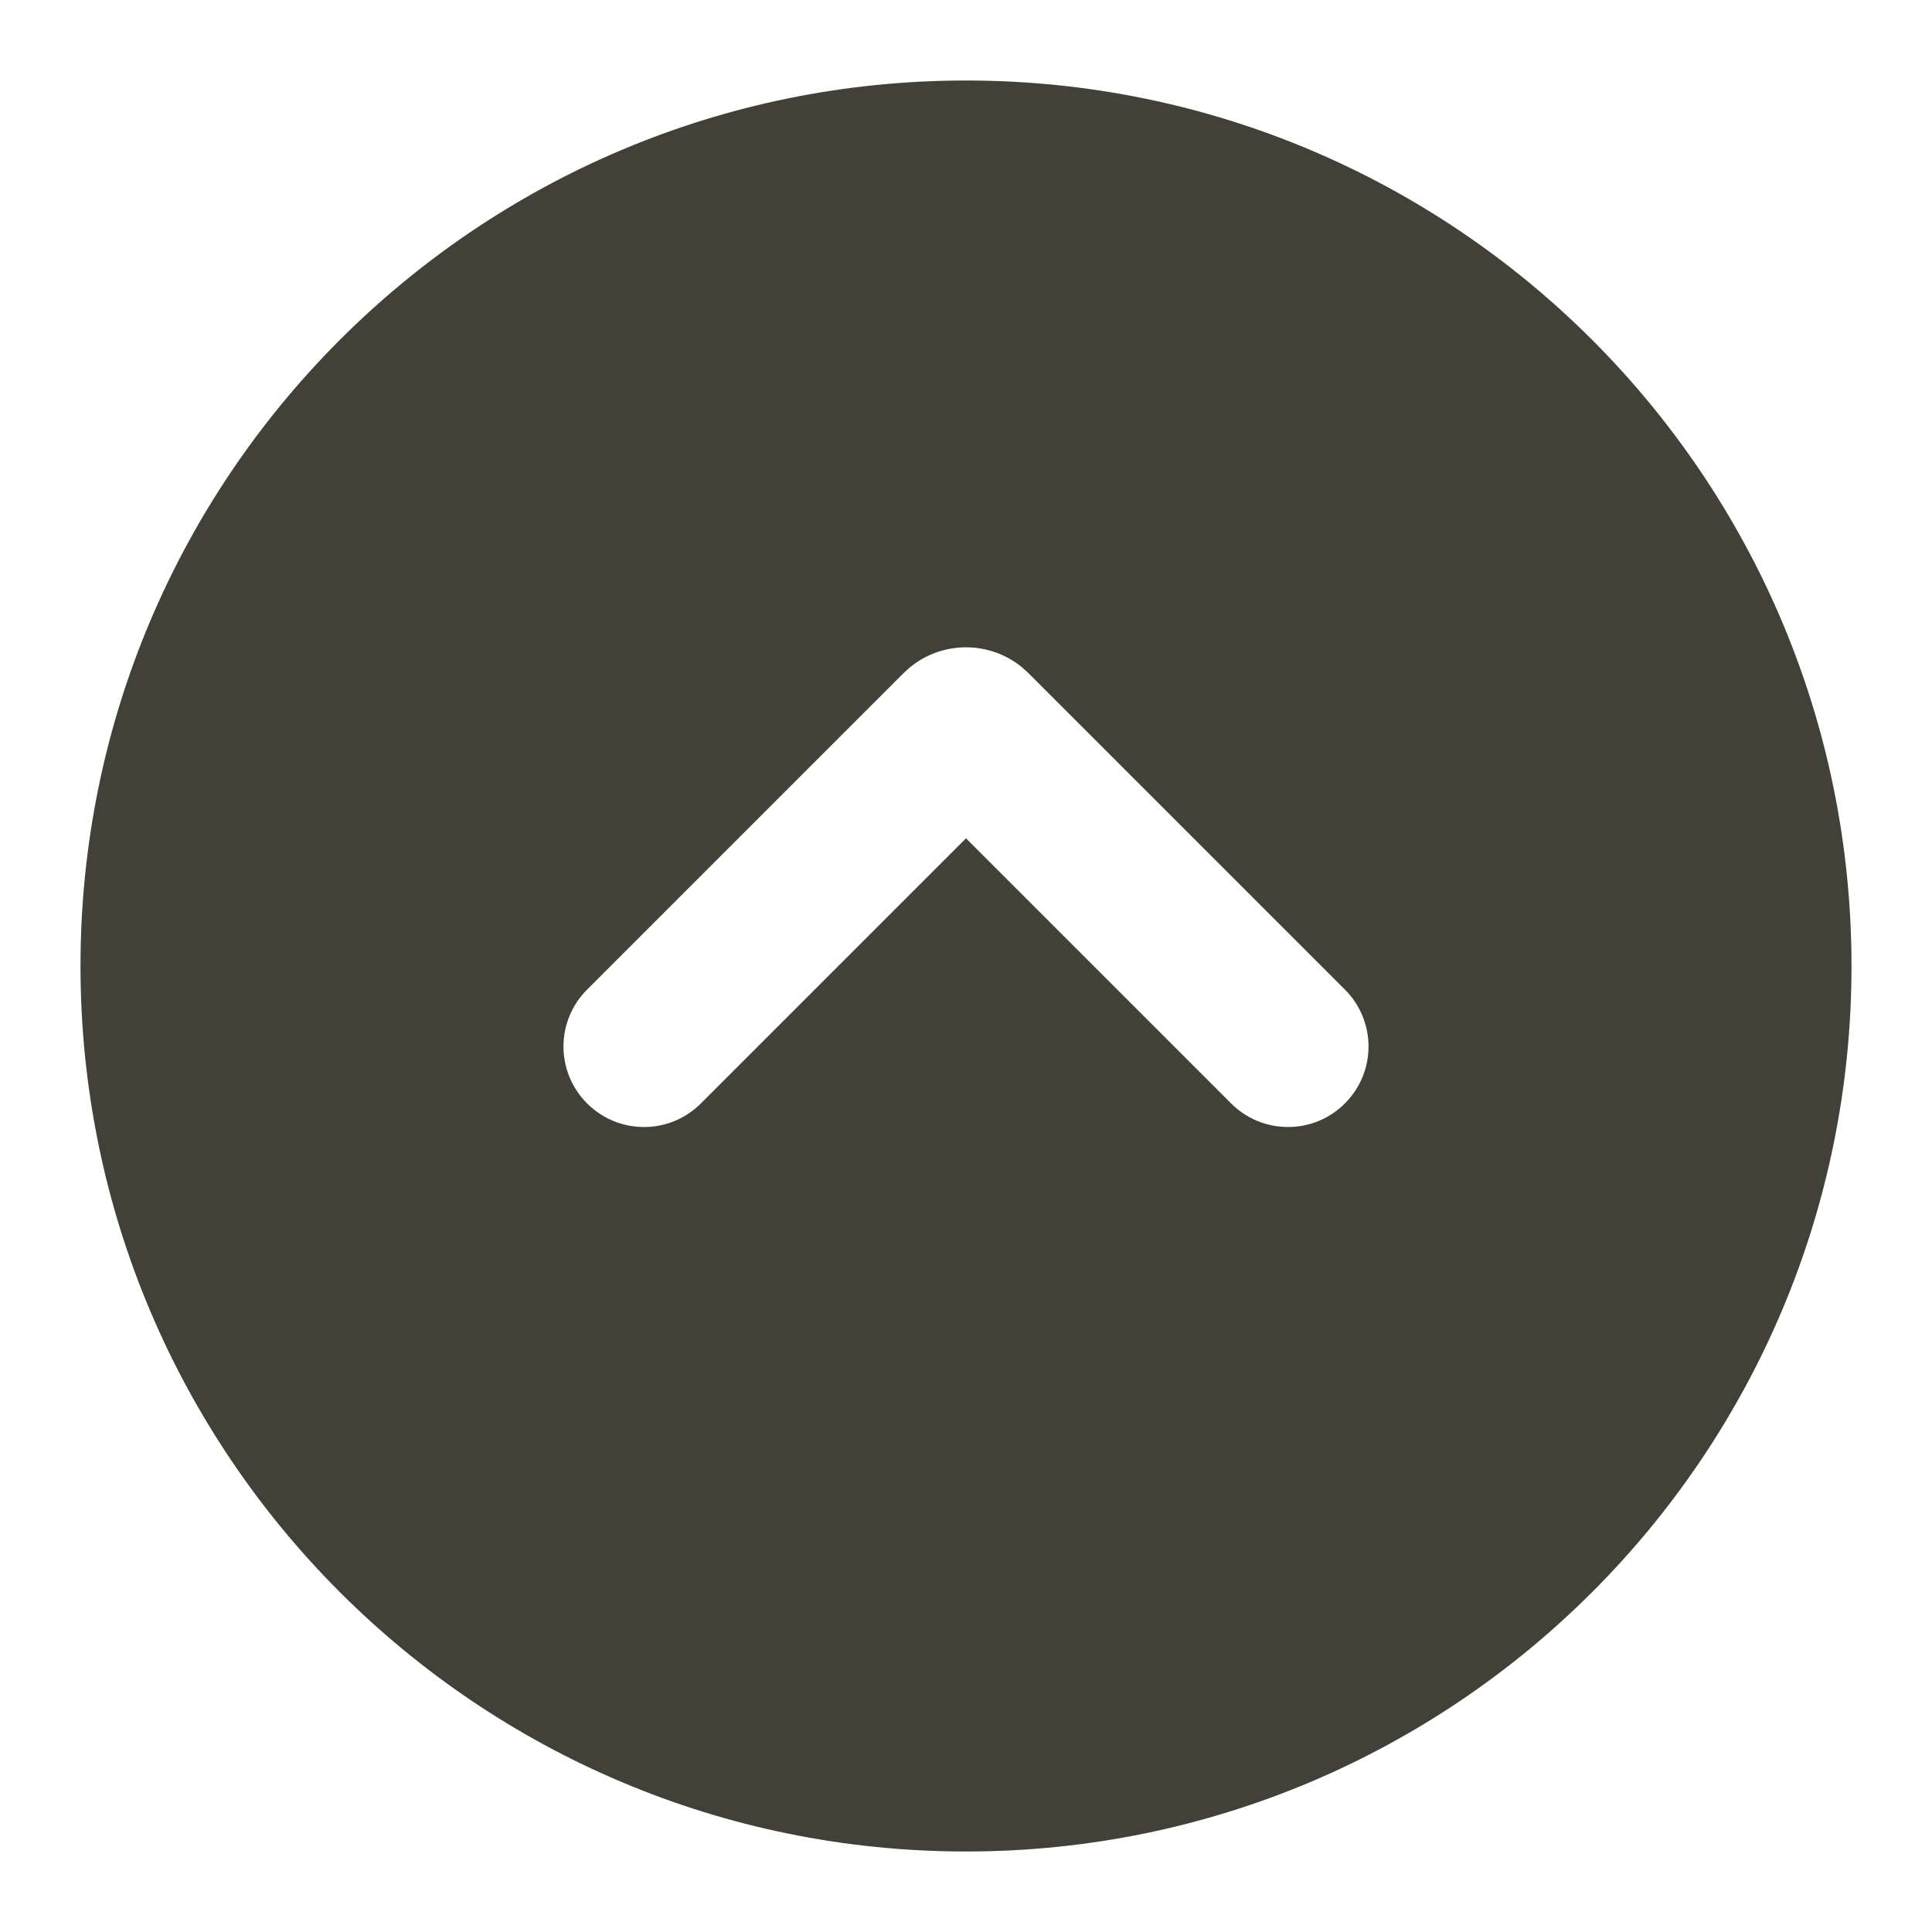
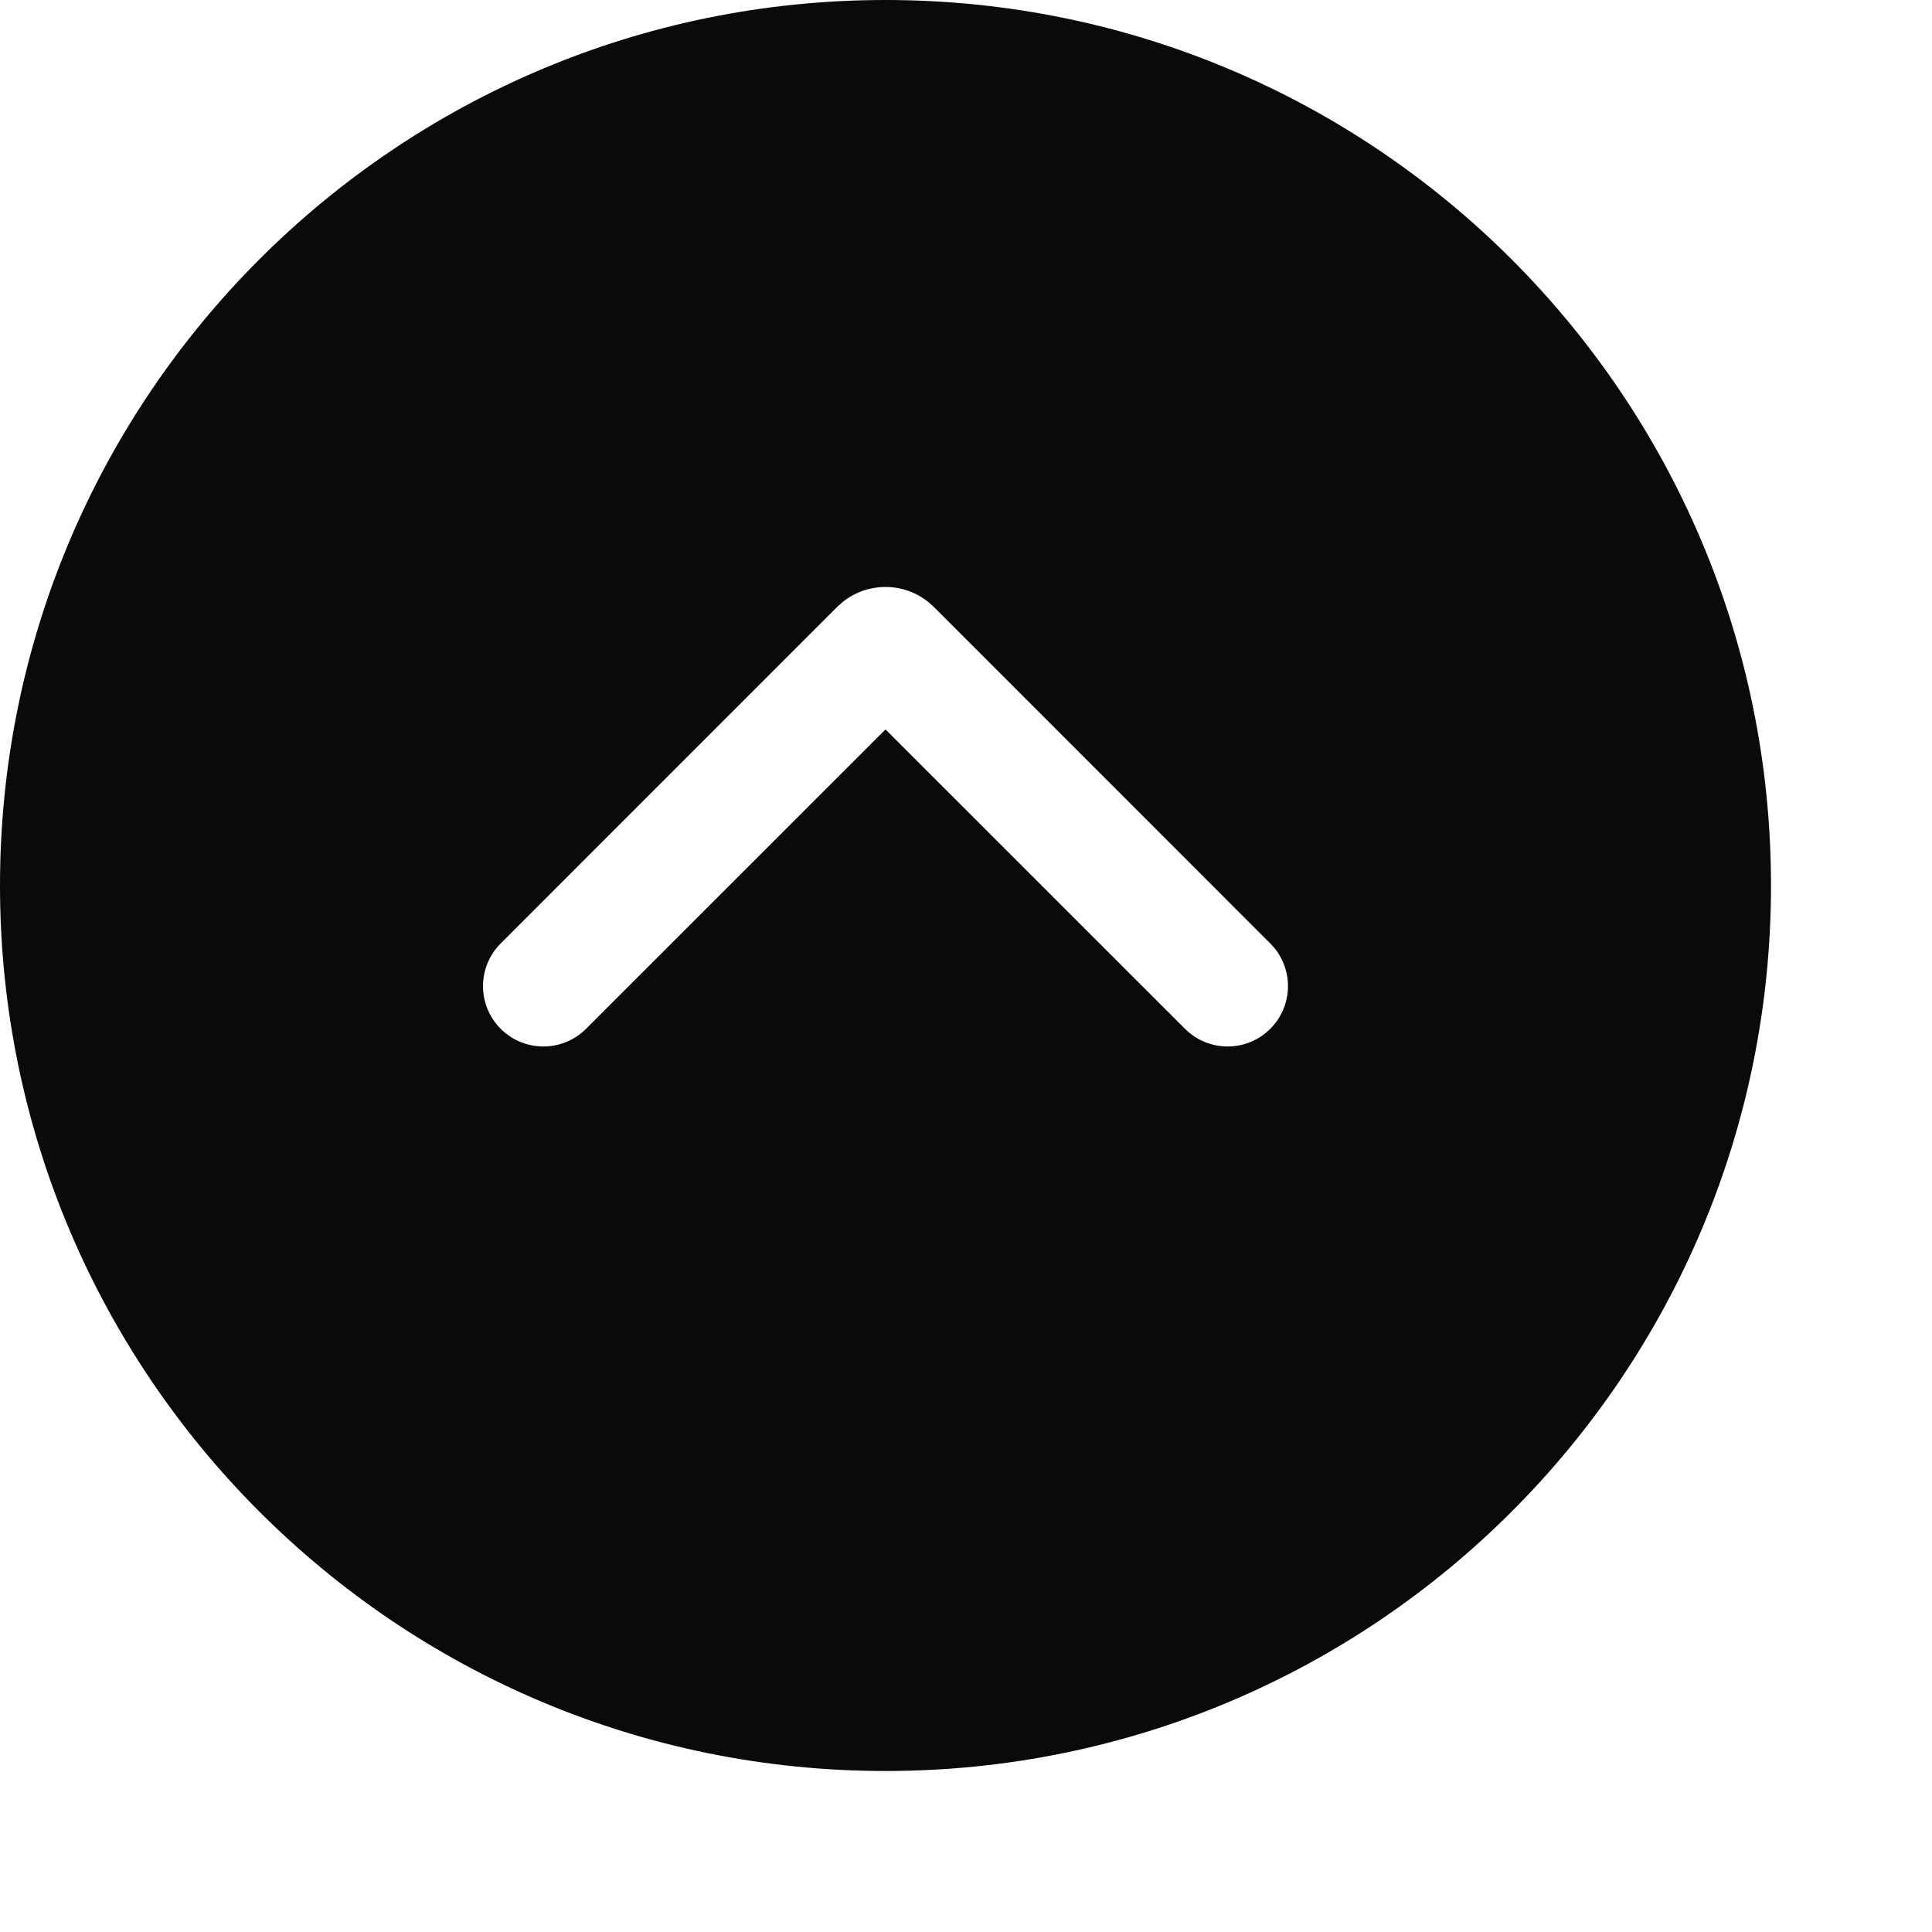
<svg xmlns="http://www.w3.org/2000/svg" width="24" height="24" viewBox="0 0 24 24" fill="none">
-   <path fill-rule="evenodd" clip-rule="evenodd" d="M12 1C18.075 1 23 5.925 23 12C23 18.075 18.075 23 12 23C5.925 23 1 18.075 1 12C1 5.925 5.925 1 12 1ZM12.694 8.288C12.291 7.959 11.709 7.959 11.306 8.288L11.223 8.363L7.293 12.293C6.902 12.684 6.902 13.316 7.293 13.707C7.683 14.098 8.317 14.098 8.707 13.707L12 10.414L15.293 13.707C15.684 14.098 16.317 14.098 16.707 13.707C17.098 13.316 17.098 12.684 16.707 12.293L12.777 8.363L12.694 8.288Z" fill="#424138" />
+   <path fill-rule="evenodd" clip-rule="evenodd" d="M11 0C17.075 0 22 4.925 22 11C22 17.075 17.075 22 11 22C4.925 22 0 17.075 0 11C0 4.925 4.925 0 11 0ZM11.536 7.482C11.225 7.228 10.775 7.228 10.464 7.482L10.399 7.54L6.22 11.72C5.927 12.013 5.927 12.487 6.22 12.78C6.513 13.073 6.987 13.073 7.28 12.78L11 9.061L14.72 12.78C15.013 13.073 15.487 13.073 15.78 12.78C16.073 12.487 16.073 12.013 15.78 11.72L11.601 7.54L11.536 7.482Z" fill="#0A0A0A" />
</svg>
